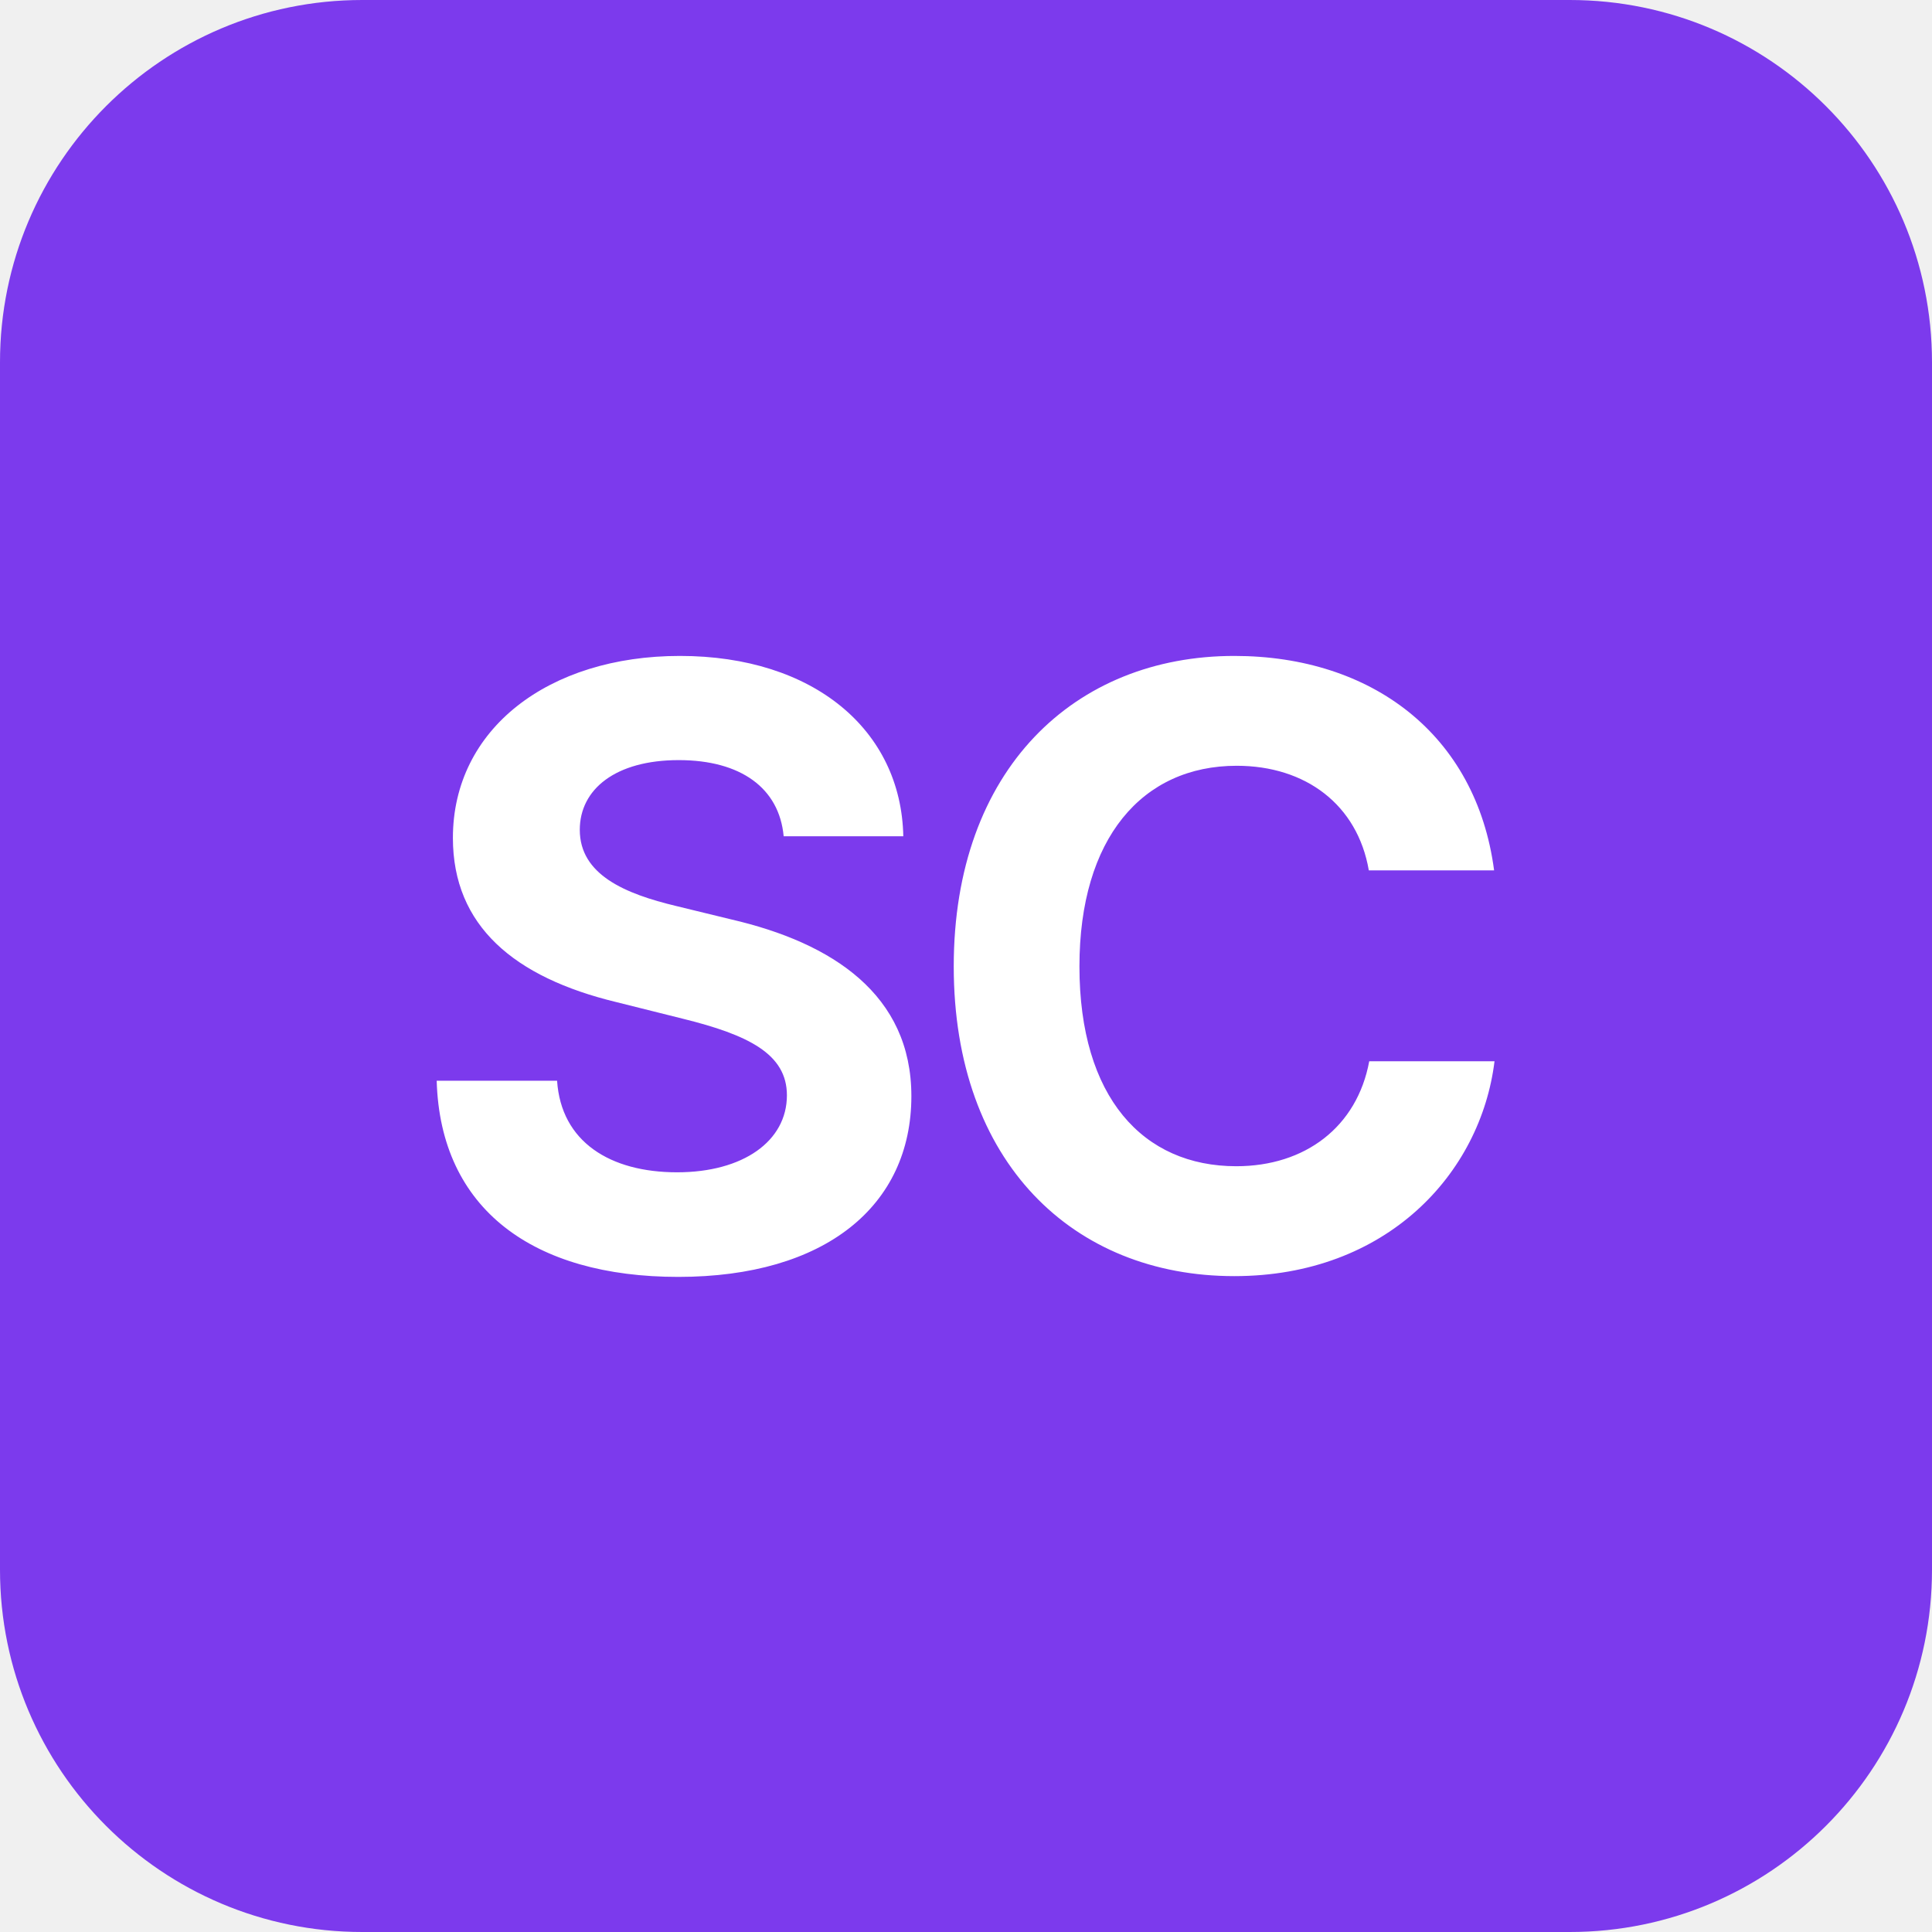
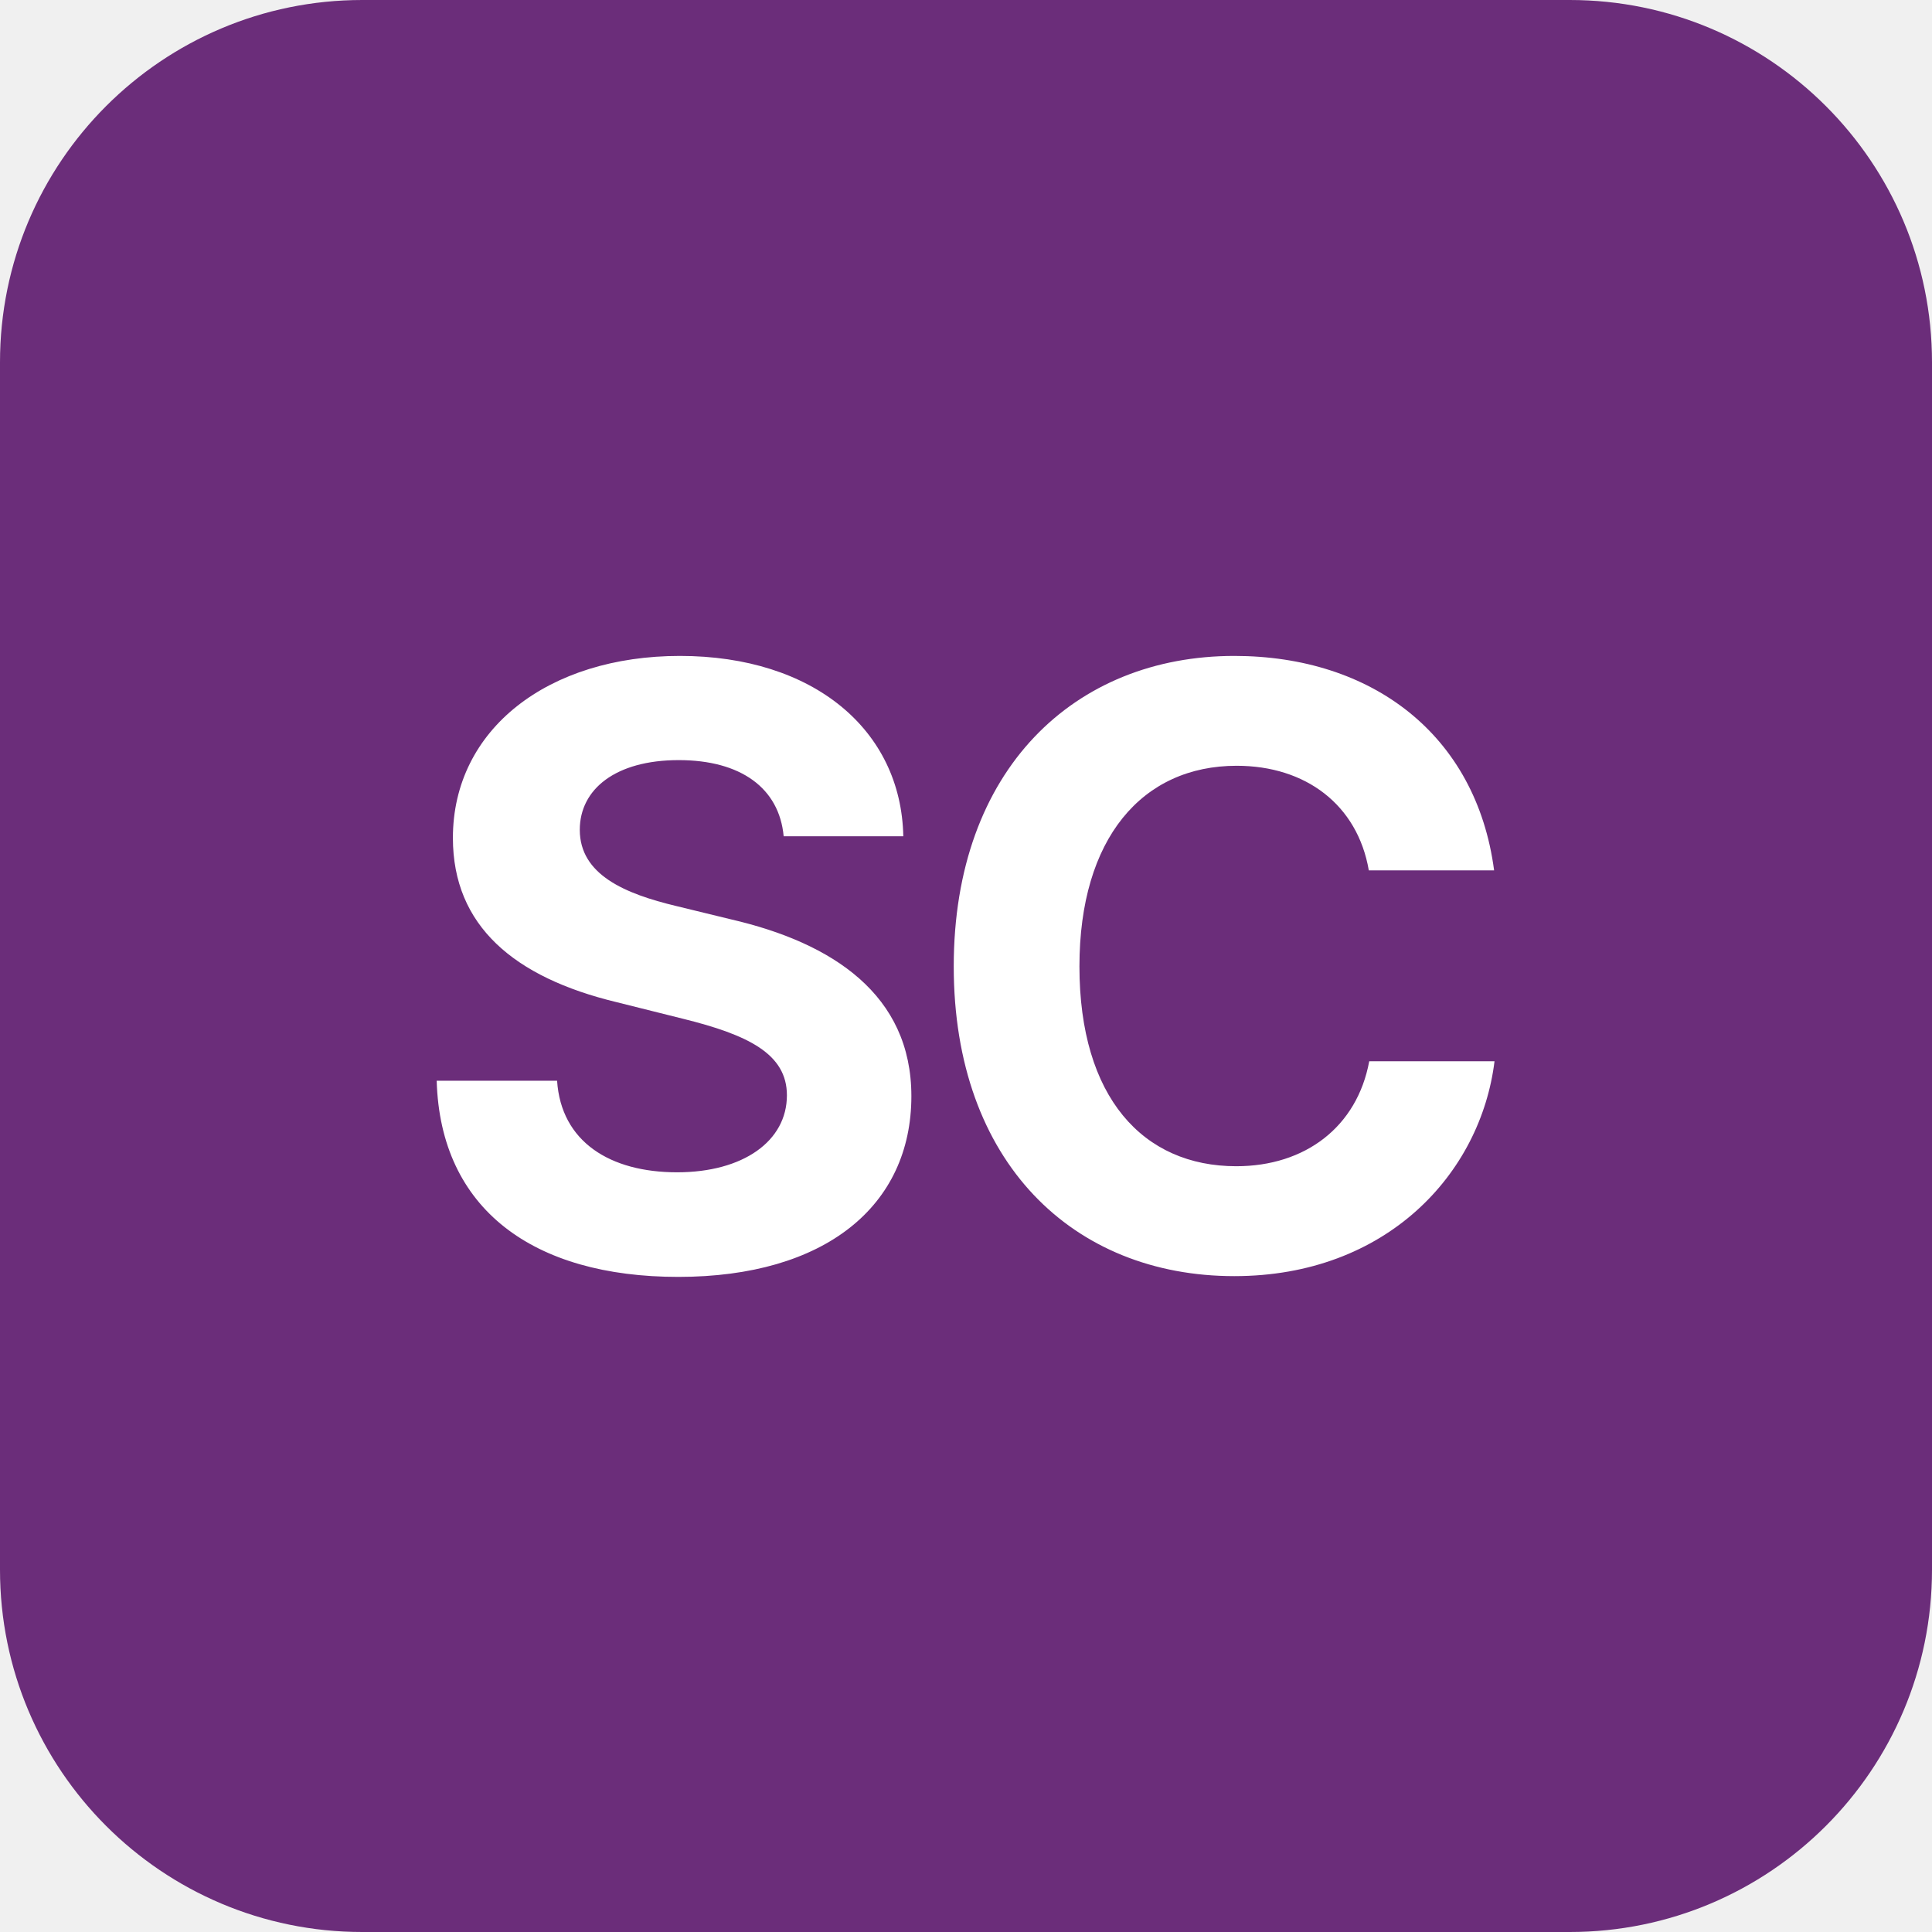
<svg xmlns="http://www.w3.org/2000/svg" viewBox="0 0 512 512" width="512" height="512">
-   <rect width="512" height="512" rx="96" fill="#7c3aed" />
+   <rect width="512" height="512" rx="96" fill="#6b2d7a" />
  <text x="256" y="256" text-anchor="middle" dominant-baseline="central" font-family="system-ui, -apple-system, sans-serif" font-weight="700" font-size="220" fill="white" letter-spacing="-8">SC</text>
</svg>
